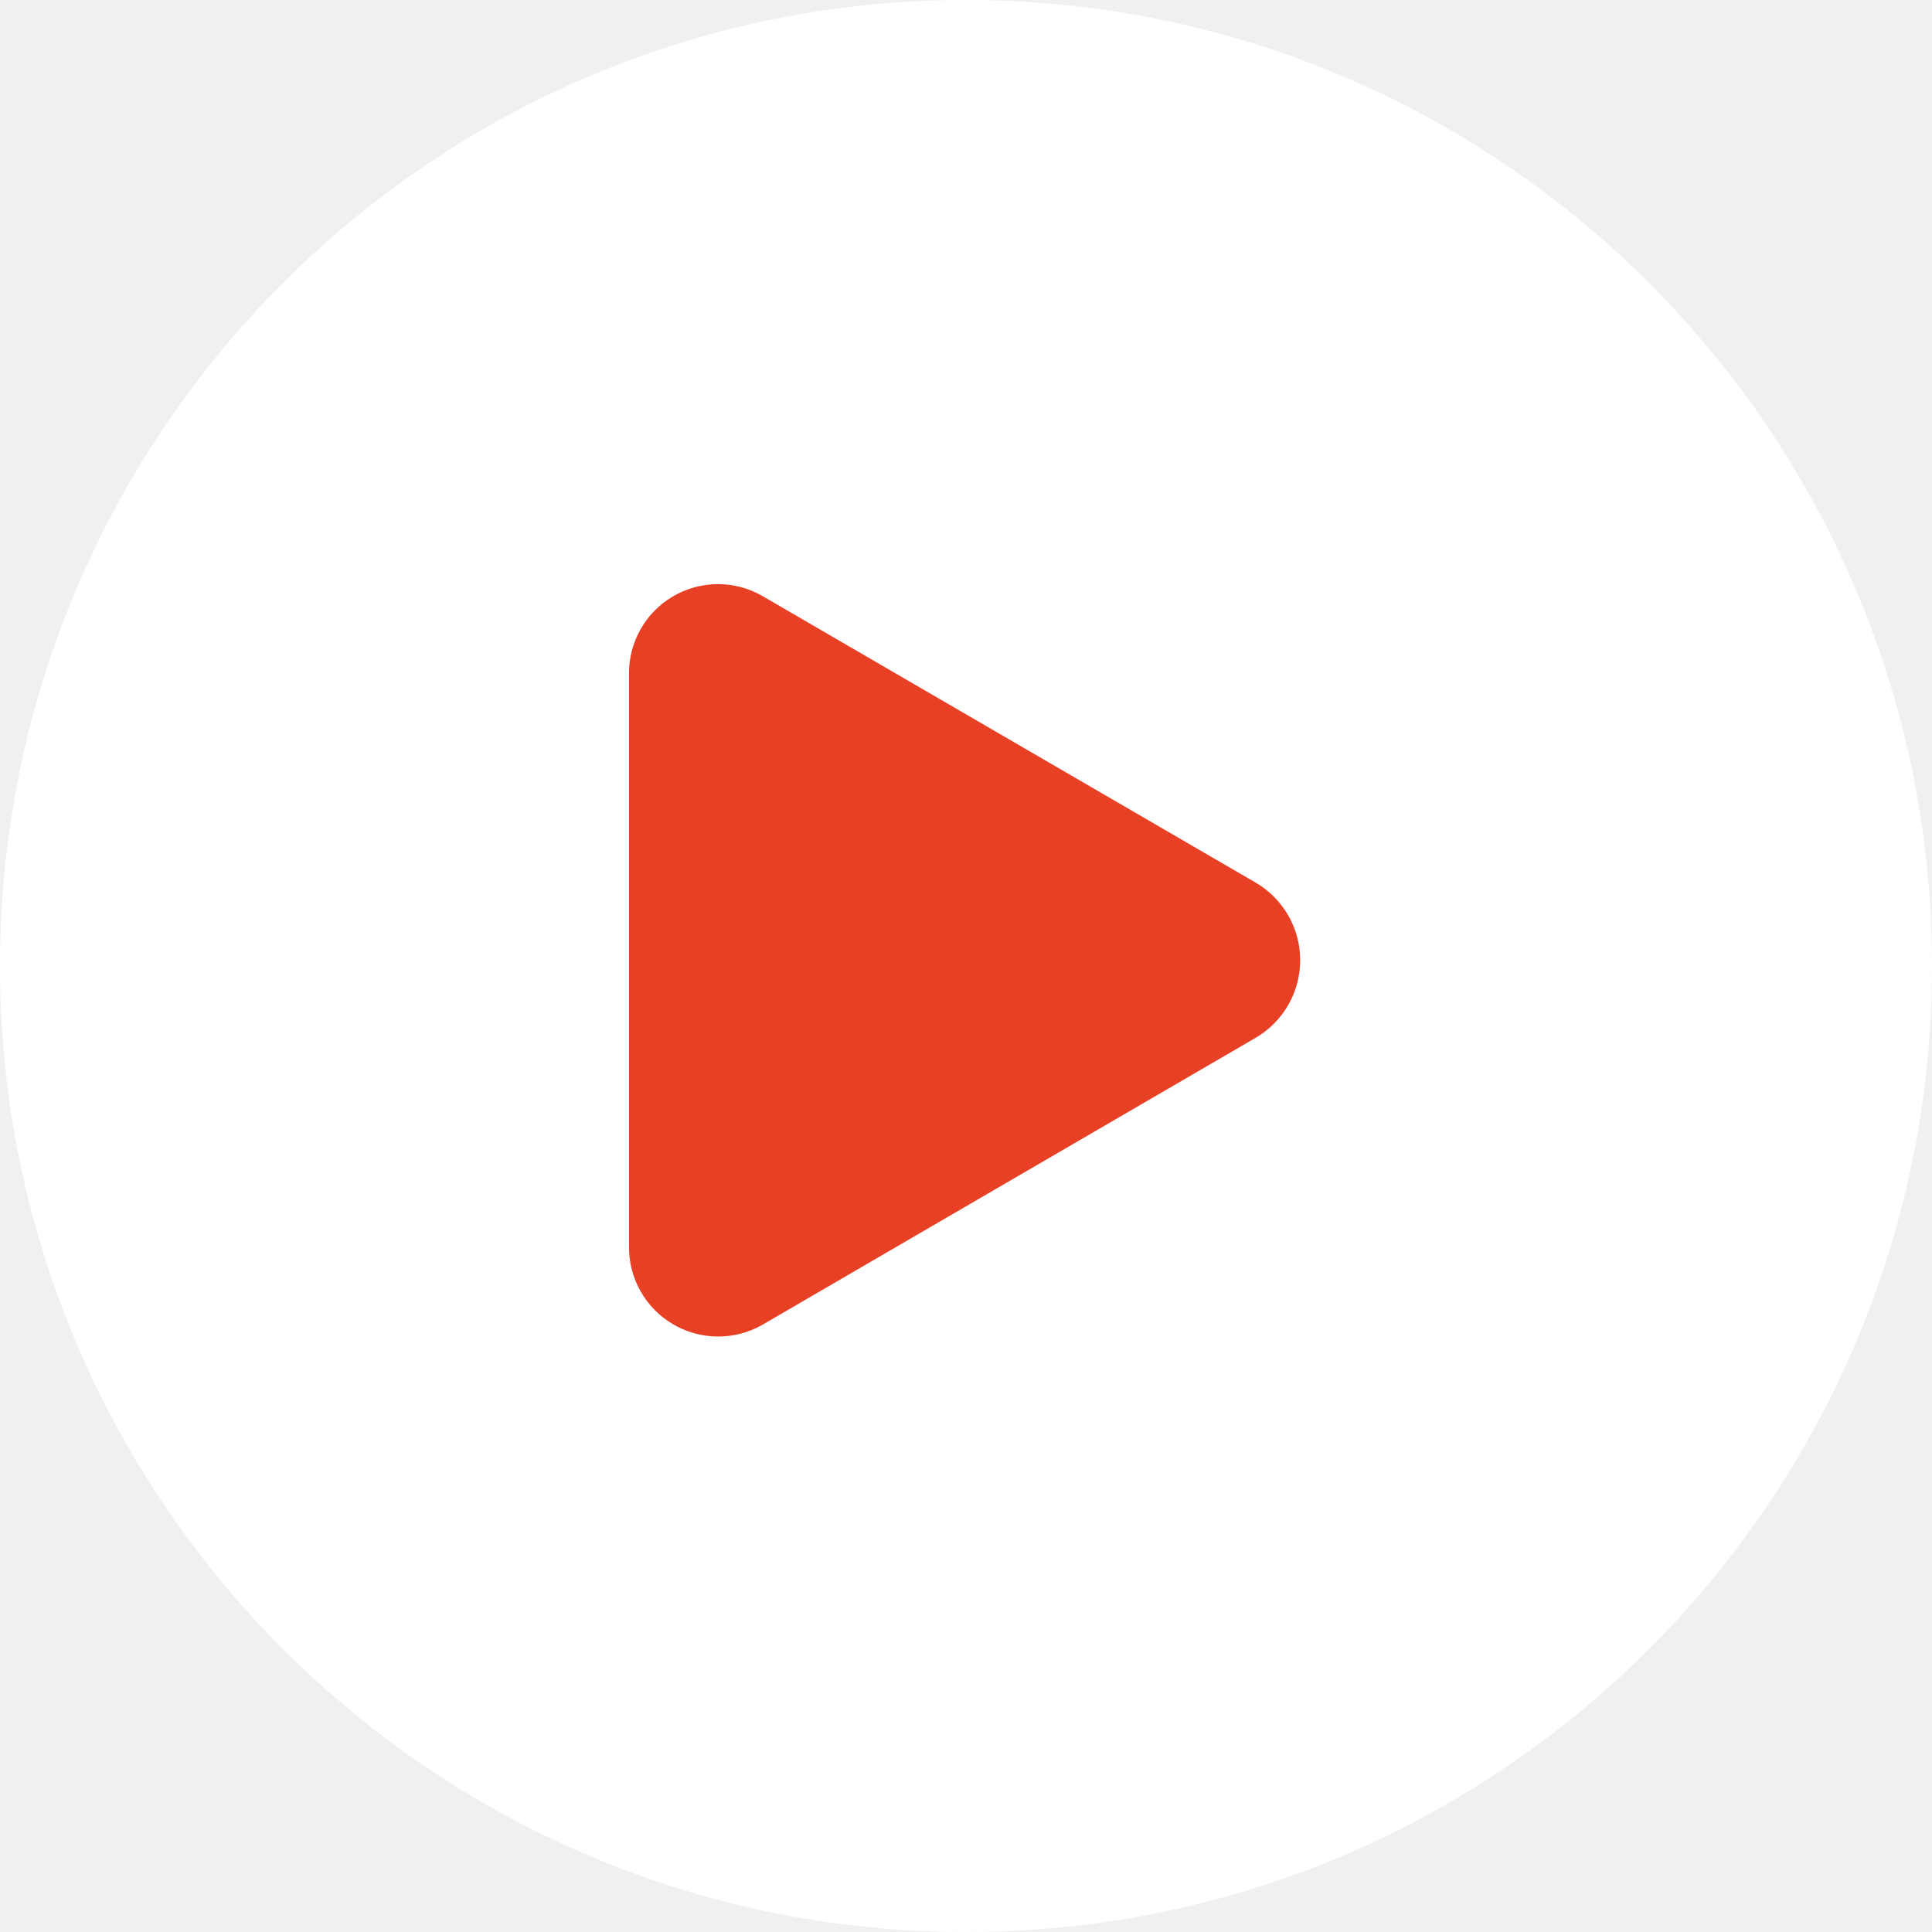
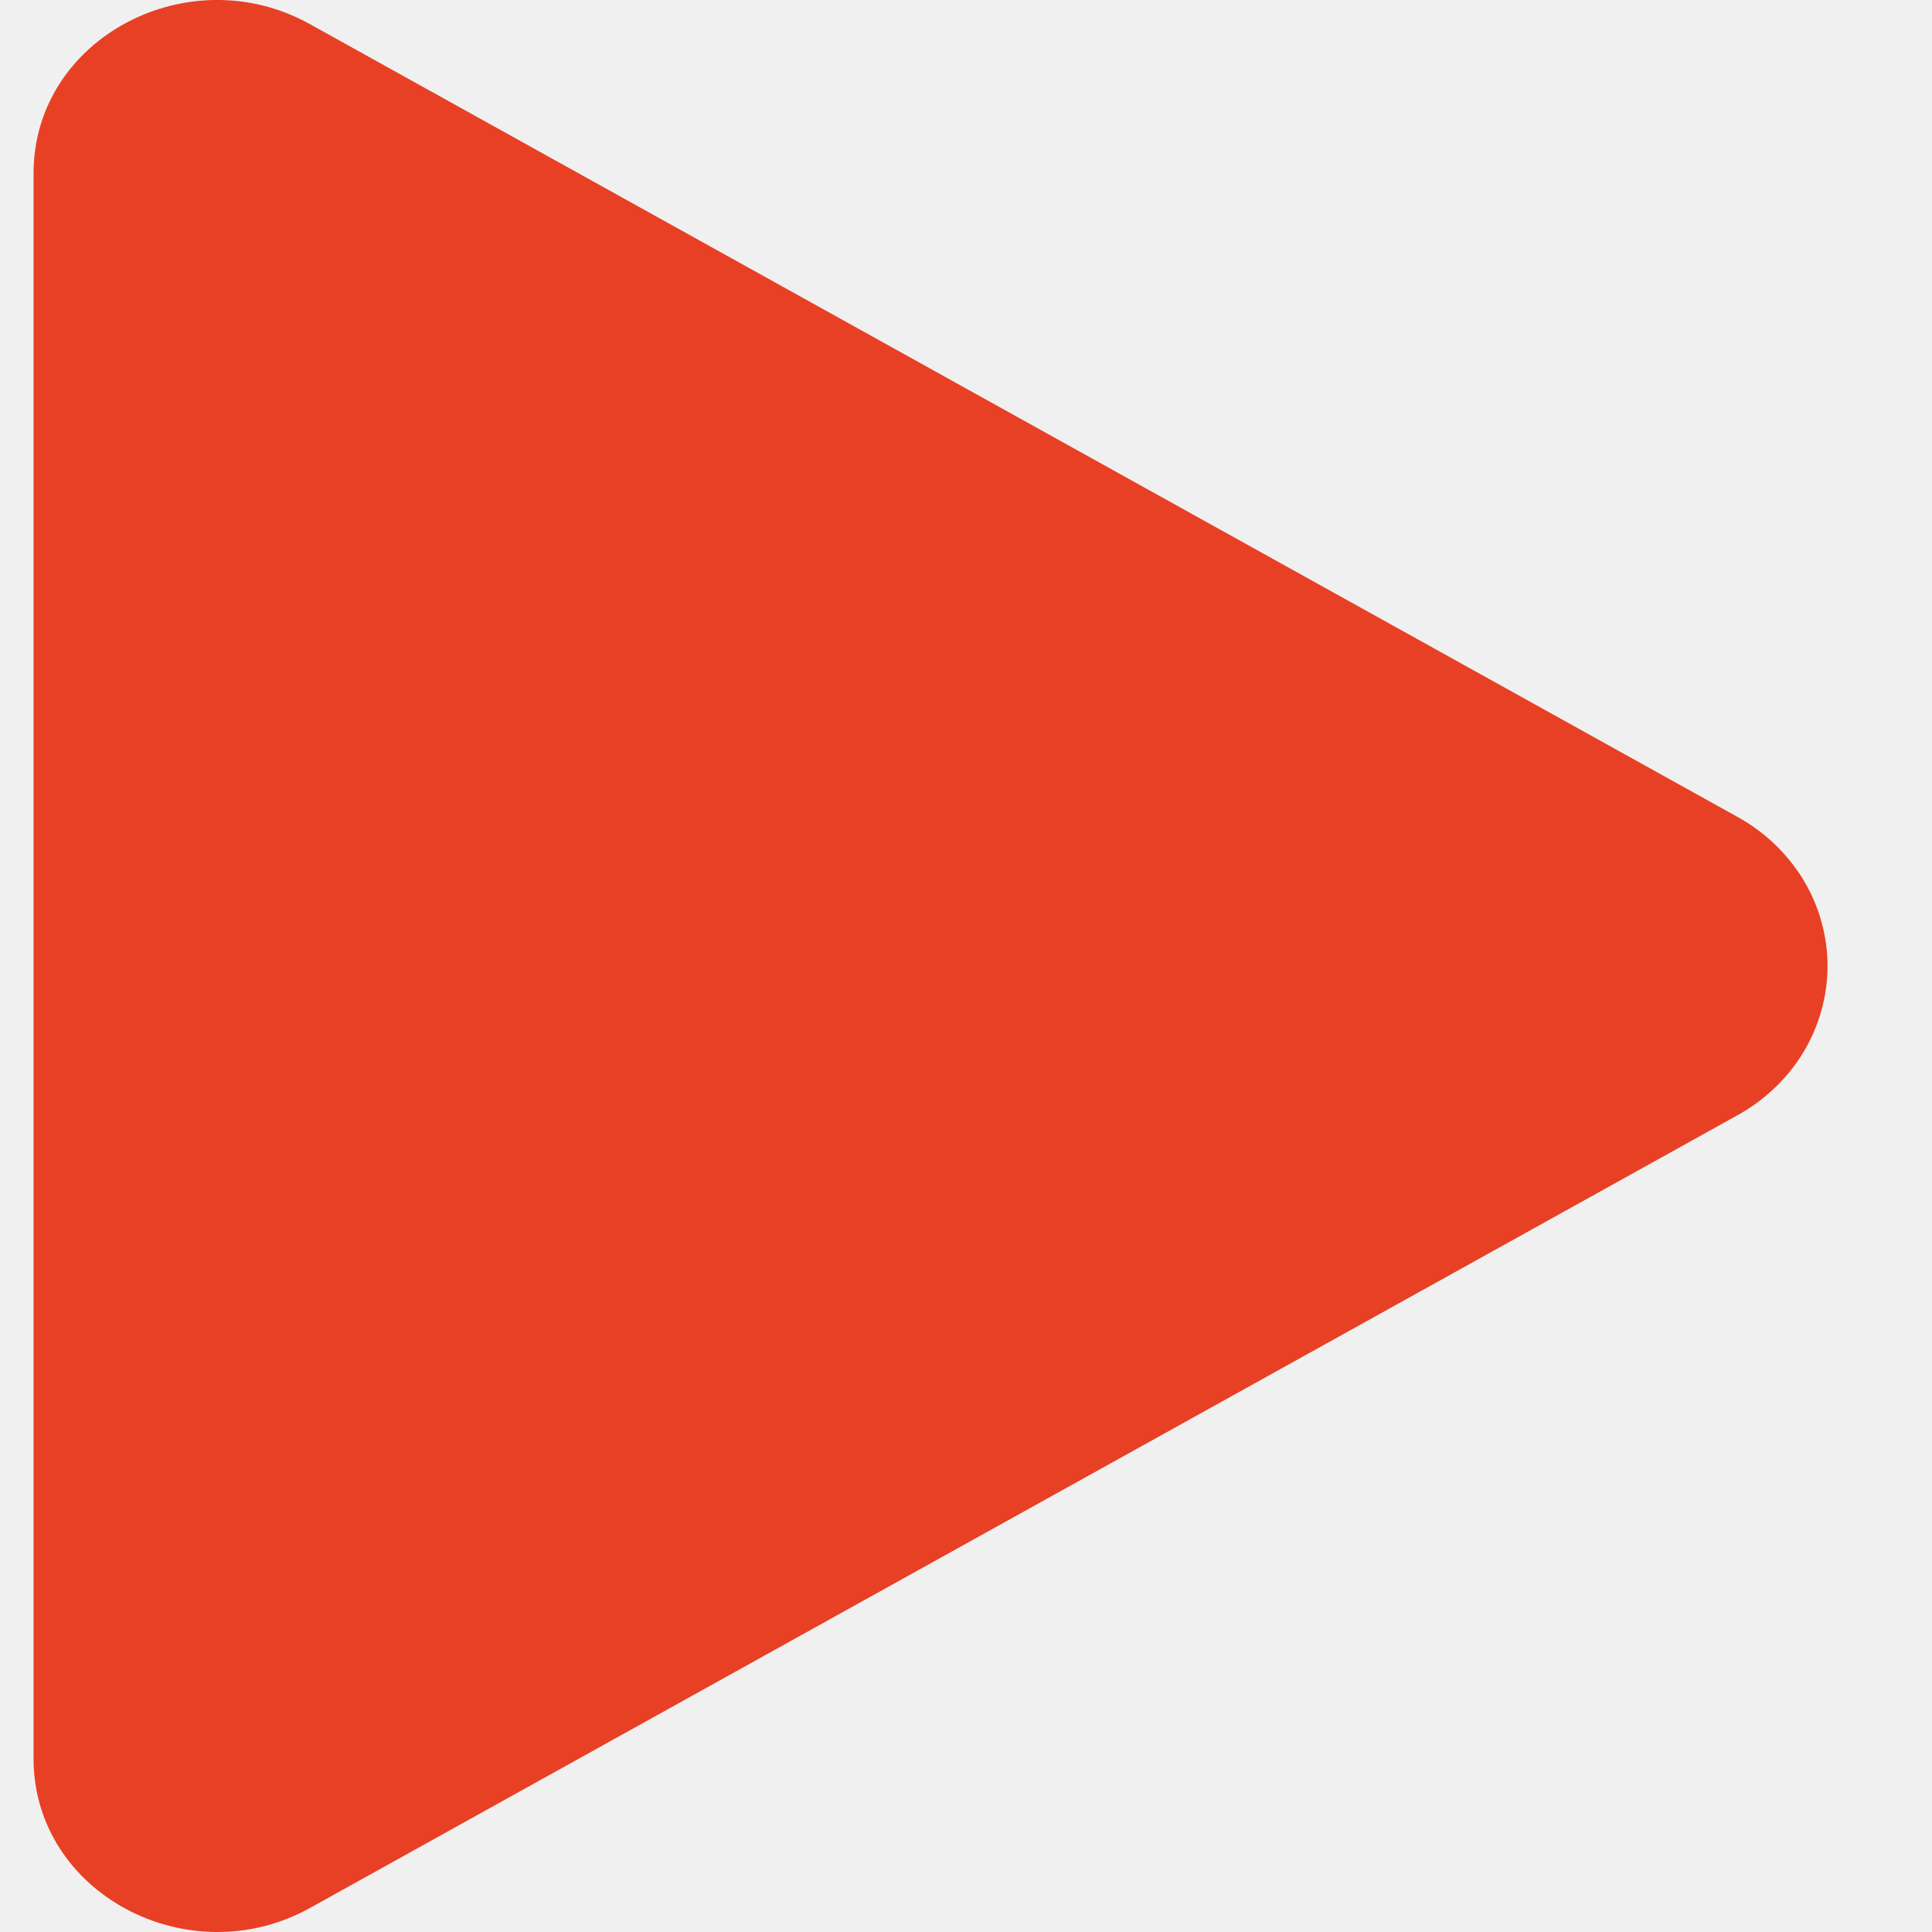
- <svg xmlns="http://www.w3.org/2000/svg" id="Component_9_79" data-name="Component 9 – 79" width="86" height="86" viewBox="0 0 86 86">
-   <circle id="Ellipse_19" data-name="Ellipse 19" cx="43" cy="43" r="43" fill="#fff" />
-   <g id="play_2" data-name="play 2" transform="translate(11 -939.362)">
-     <path id="Path_217" data-name="Path 217" d="M17,994.822a3.969,3.969,0,0,0,5.916,3.523L44.87,985.572a4,4,0,0,0,0-6.935L22.916,965.88A3.961,3.961,0,0,0,17,969.385Z" transform="translate(0)" fill="#e84025" />
-   </g>
+ <svg xmlns="http://www.w3.org/2000/svg" width="14" height="14" viewBox="0 0 14 14" fill="none">
+   <path d="M12.586 8.084L2.246 13.826C1.369 14.313 0.243 13.723 0.243 12.742V1.257C0.243 0.277 1.367 -0.314 2.246 0.175L12.586 5.917C12.785 6.026 12.951 6.184 13.067 6.374C13.182 6.564 13.243 6.78 13.243 7C13.243 7.22 13.182 7.436 13.067 7.627C12.951 7.817 12.785 7.975 12.586 8.084Z" fill="#E84025" />
</svg>
